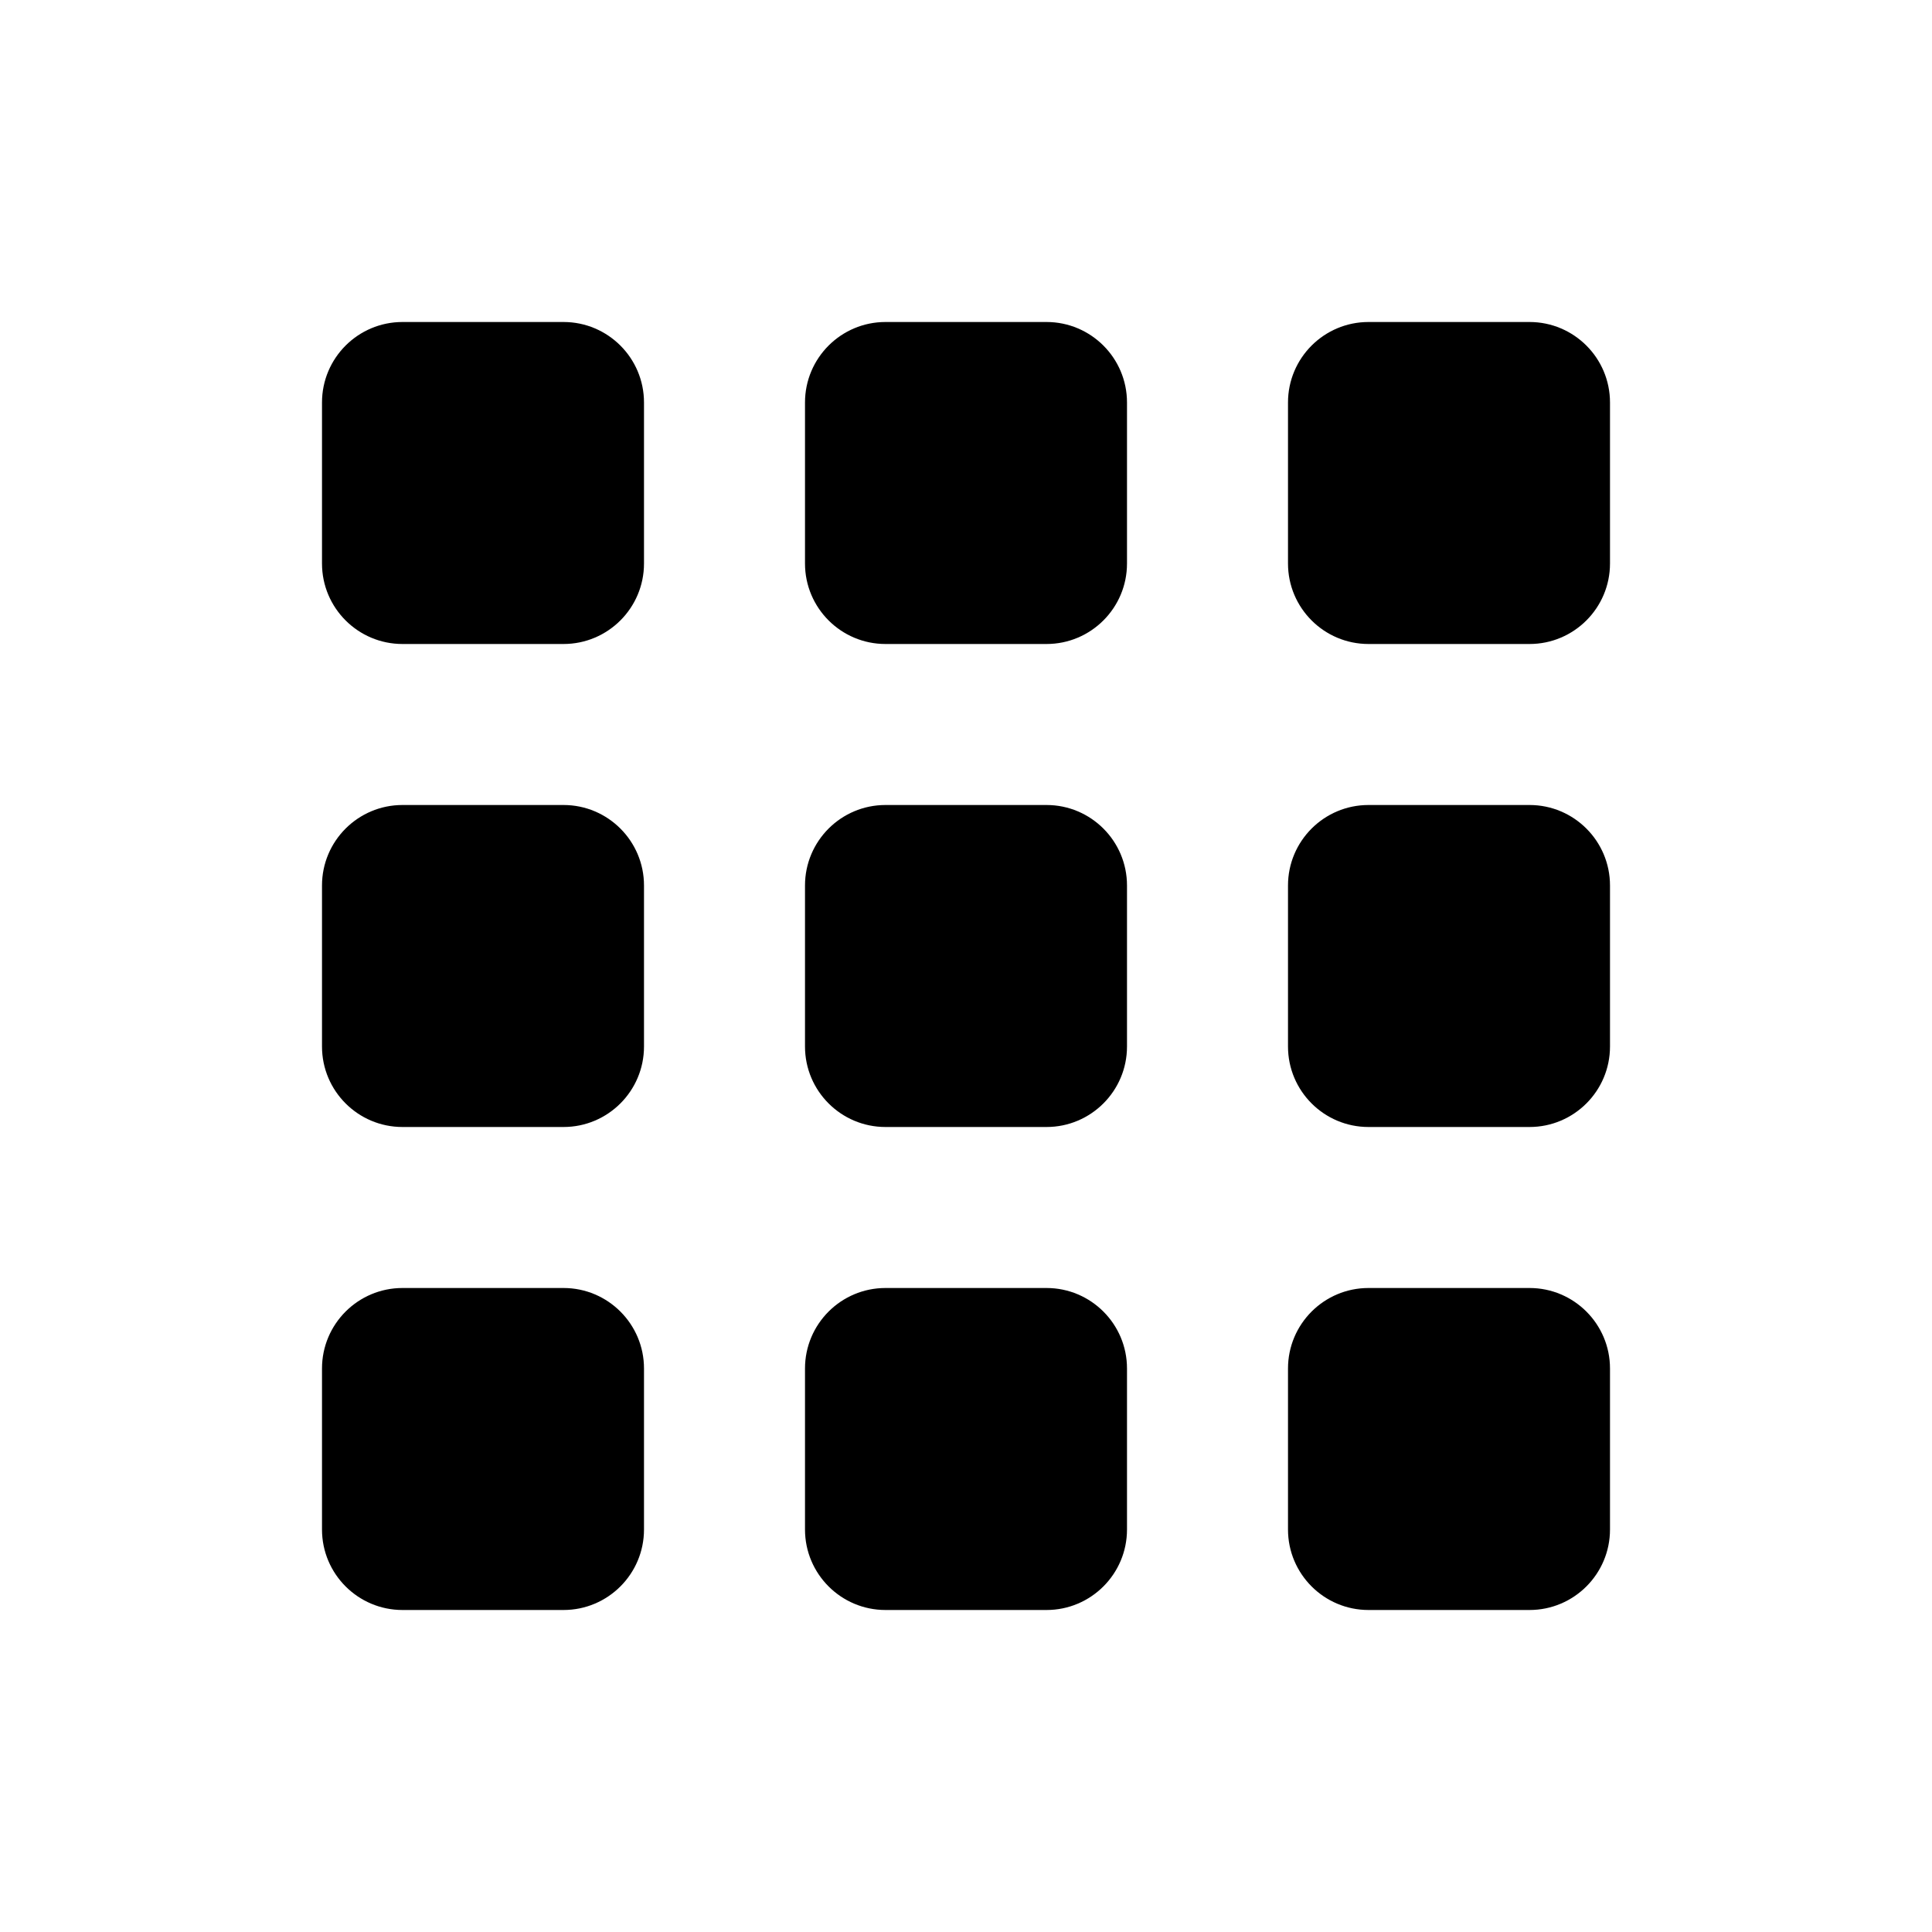
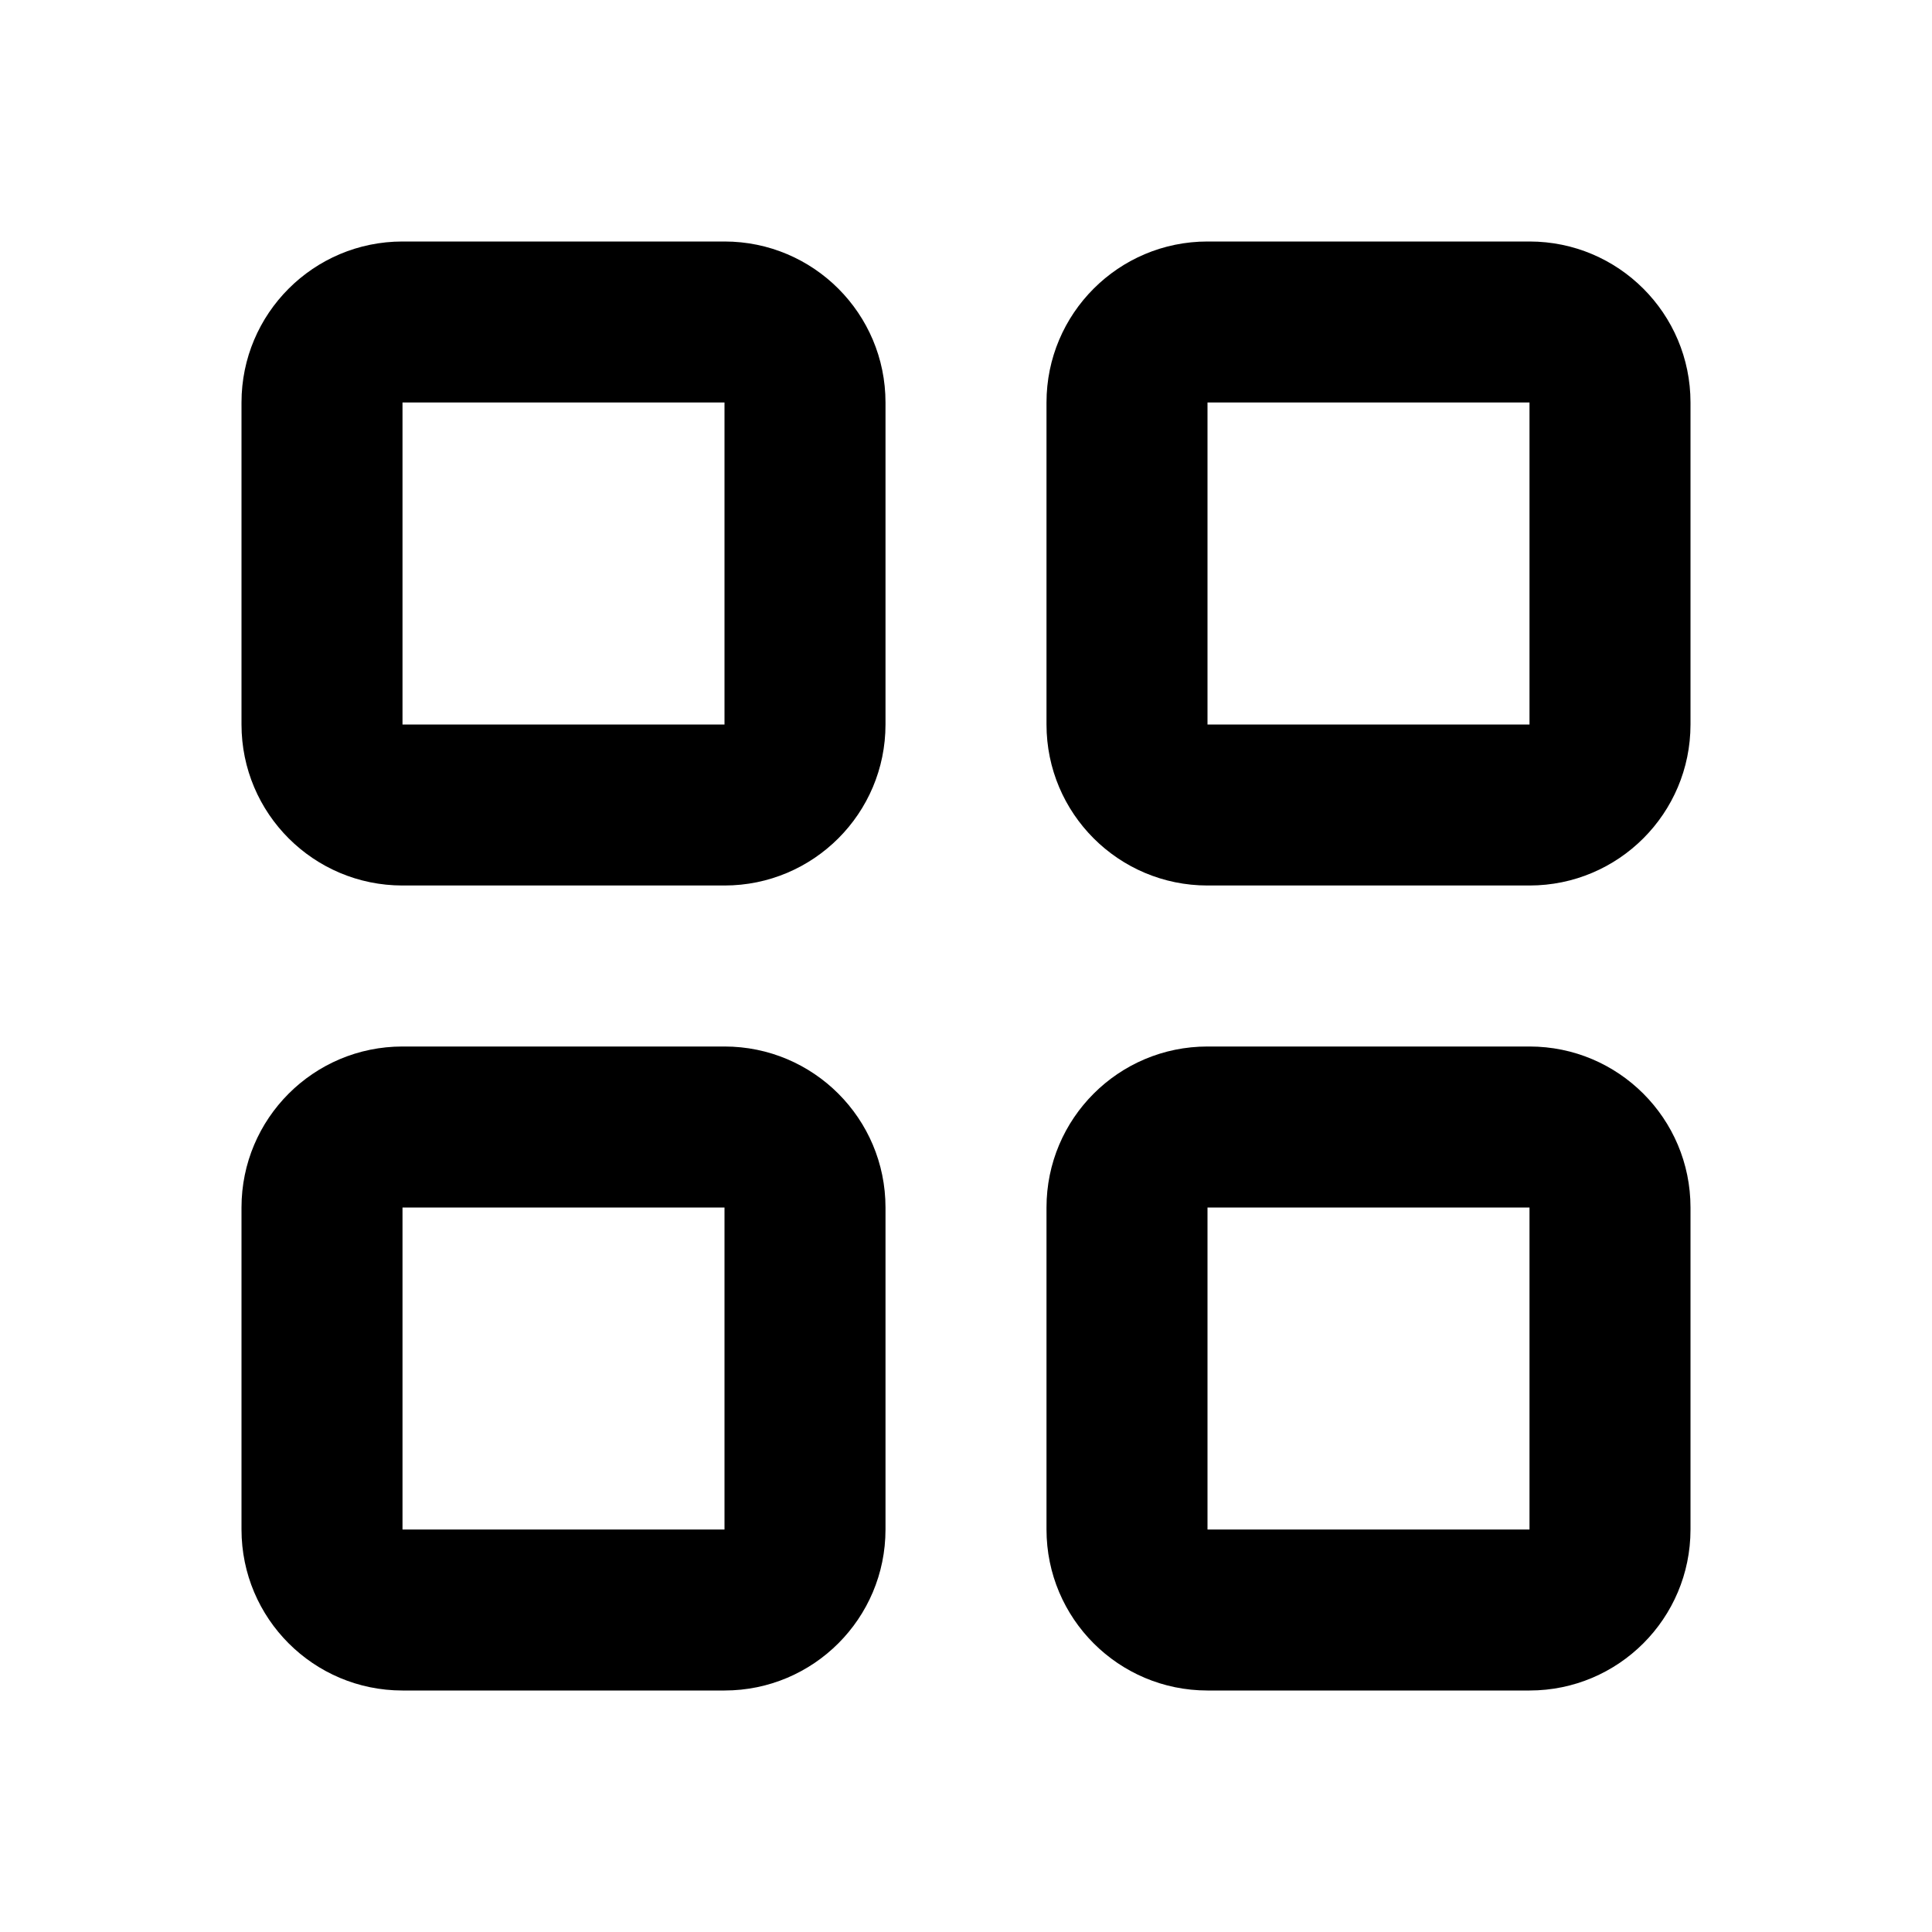
- <svg width="24" height="24" viewBox="0 0 24 24" fill="currentColor">
-   <path d="M4 5C4 4.448 4.448 4 5 4H7C7.552 4 8 4.448 8 5V7C8 7.552 7.552 8 7 8H5C4.448 8 4 7.552 4 7V5Z" />
-   <path d="M10 5C10 4.448 10.448 4 11 4H13C13.552 4 14 4.448 14 5V7C14 7.552 13.552 8 13 8H11C10.448 8 10 7.552 10 7V5Z" />
-   <path d="M16 5C16 4.448 16.448 4 17 4H19C19.552 4 20 4.448 20 5V7C20 7.552 19.552 8 19 8H17C16.448 8 16 7.552 16 7V5Z" />
-   <path d="M10 11C10 10.448 10.448 10 11 10H13C13.552 10 14 10.448 14 11V13C14 13.552 13.552 14 13 14H11C10.448 14 10 13.552 10 13V11Z" />
-   <path d="M10 17C10 16.448 10.448 16 11 16H13C13.552 16 14 16.448 14 17V19C14 19.552 13.552 20 13 20H11C10.448 20 10 19.552 10 19V17Z" />
-   <path d="M16 11C16 10.448 16.448 10 17 10H19C19.552 10 20 10.448 20 11V13C20 13.552 19.552 14 19 14H17C16.448 14 16 13.552 16 13V11Z" />
-   <path d="M16 17C16 16.448 16.448 16 17 16H19C19.552 16 20 16.448 20 17V19C20 19.552 19.552 20 19 20H17C16.448 20 16 19.552 16 19V17Z" />
-   <path d="M4 11C4 10.448 4.448 10 5 10H7C7.552 10 8 10.448 8 11V13C8 13.552 7.552 14 7 14H5C4.448 14 4 13.552 4 13V11Z" />
-   <path d="M4 17C4 16.448 4.448 16 5 16H7C7.552 16 8 16.448 8 17V19C8 19.552 7.552 20 7 20H5C4.448 20 4 19.552 4 19V17Z" />
+ <svg width="24" height="24" fill="currentColor" viewBox="0 0 24 24">
+   <path fill-rule="evenodd" d="M9 13a2 2 0 0 1 2 2v4a2 2 0 0 1-2 2H5a2 2 0 0 1-2-2v-4a2 2 0 0 1 2-2h4Zm-4 6h4v-4H5v4Zm14-6a2 2 0 0 1 2 2v4a2 2 0 0 1-2 2h-4a2 2 0 0 1-2-2v-4a2 2 0 0 1 2-2h4Zm-4 6h4v-4h-4v4ZM9 3a2 2 0 0 1 2 2v4a2 2 0 0 1-2 2H5a2 2 0 0 1-2-2V5a2 2 0 0 1 2-2h4ZM5 9h4V5H5v4Zm14-6a2 2 0 0 1 2 2v4a2 2 0 0 1-2 2h-4a2 2 0 0 1-2-2V5a2 2 0 0 1 2-2h4Zm-4 6h4V5h-4v4Z" clip-rule="evenodd" />
</svg>
